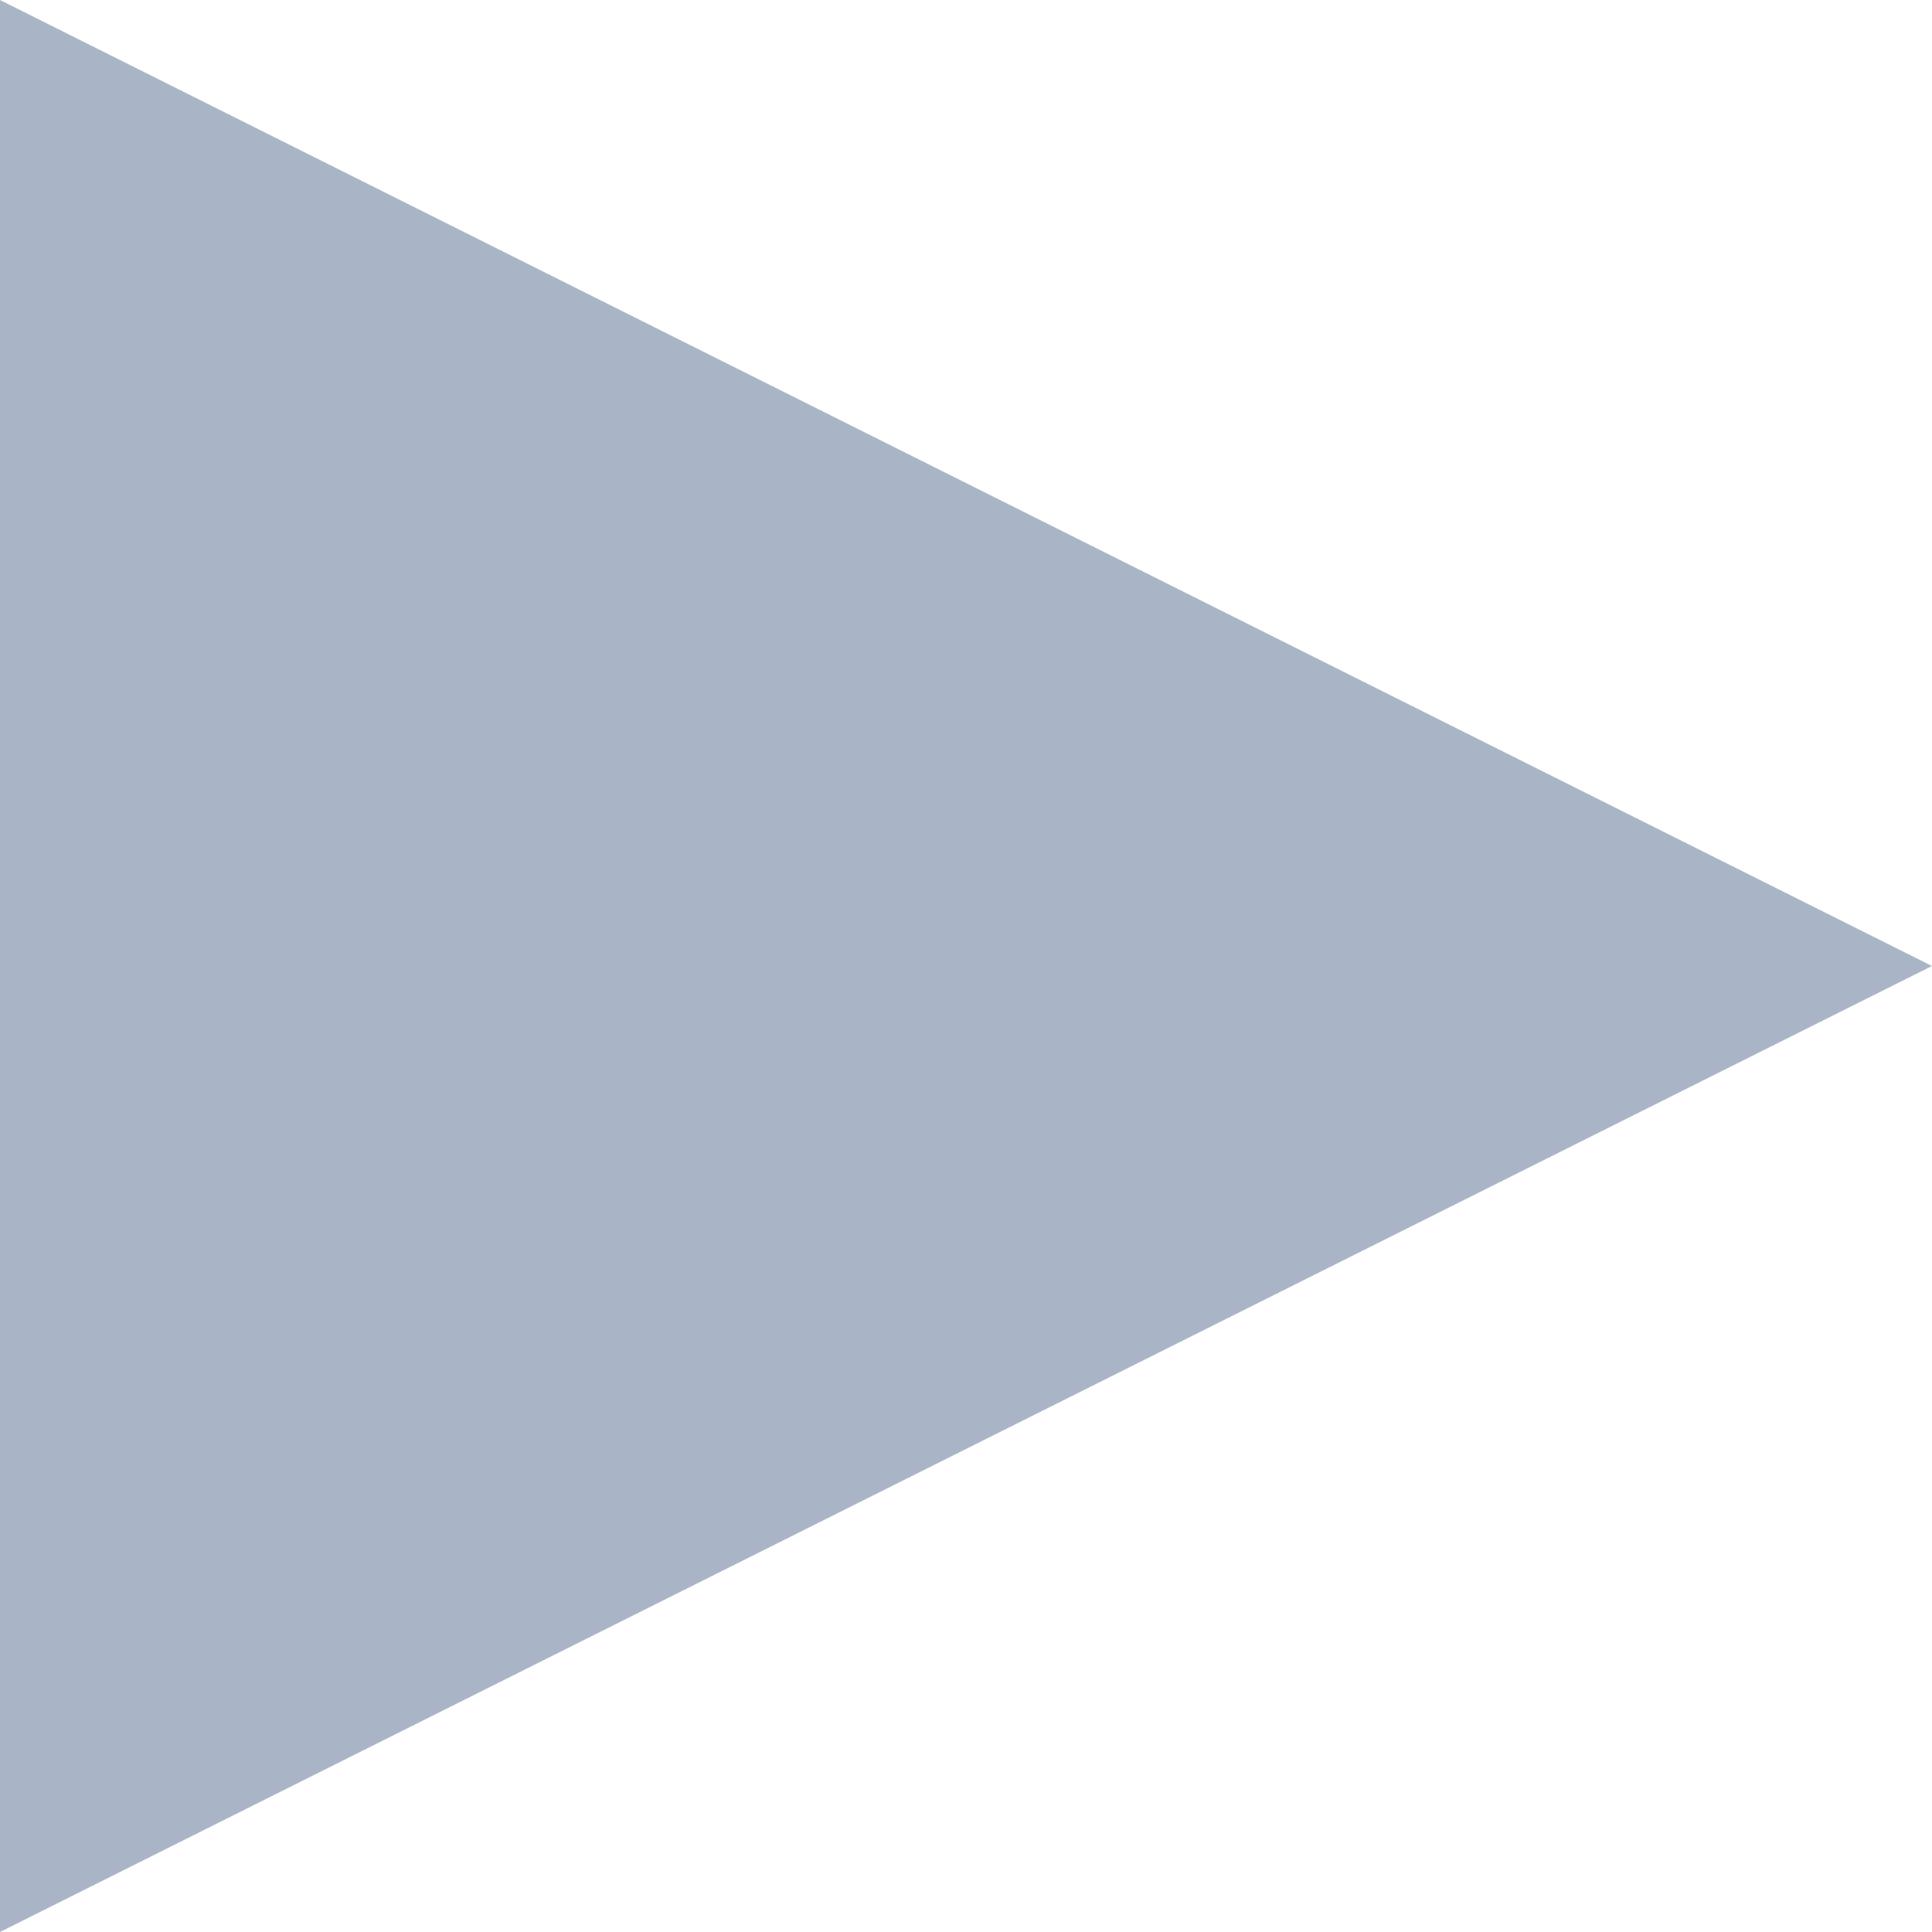
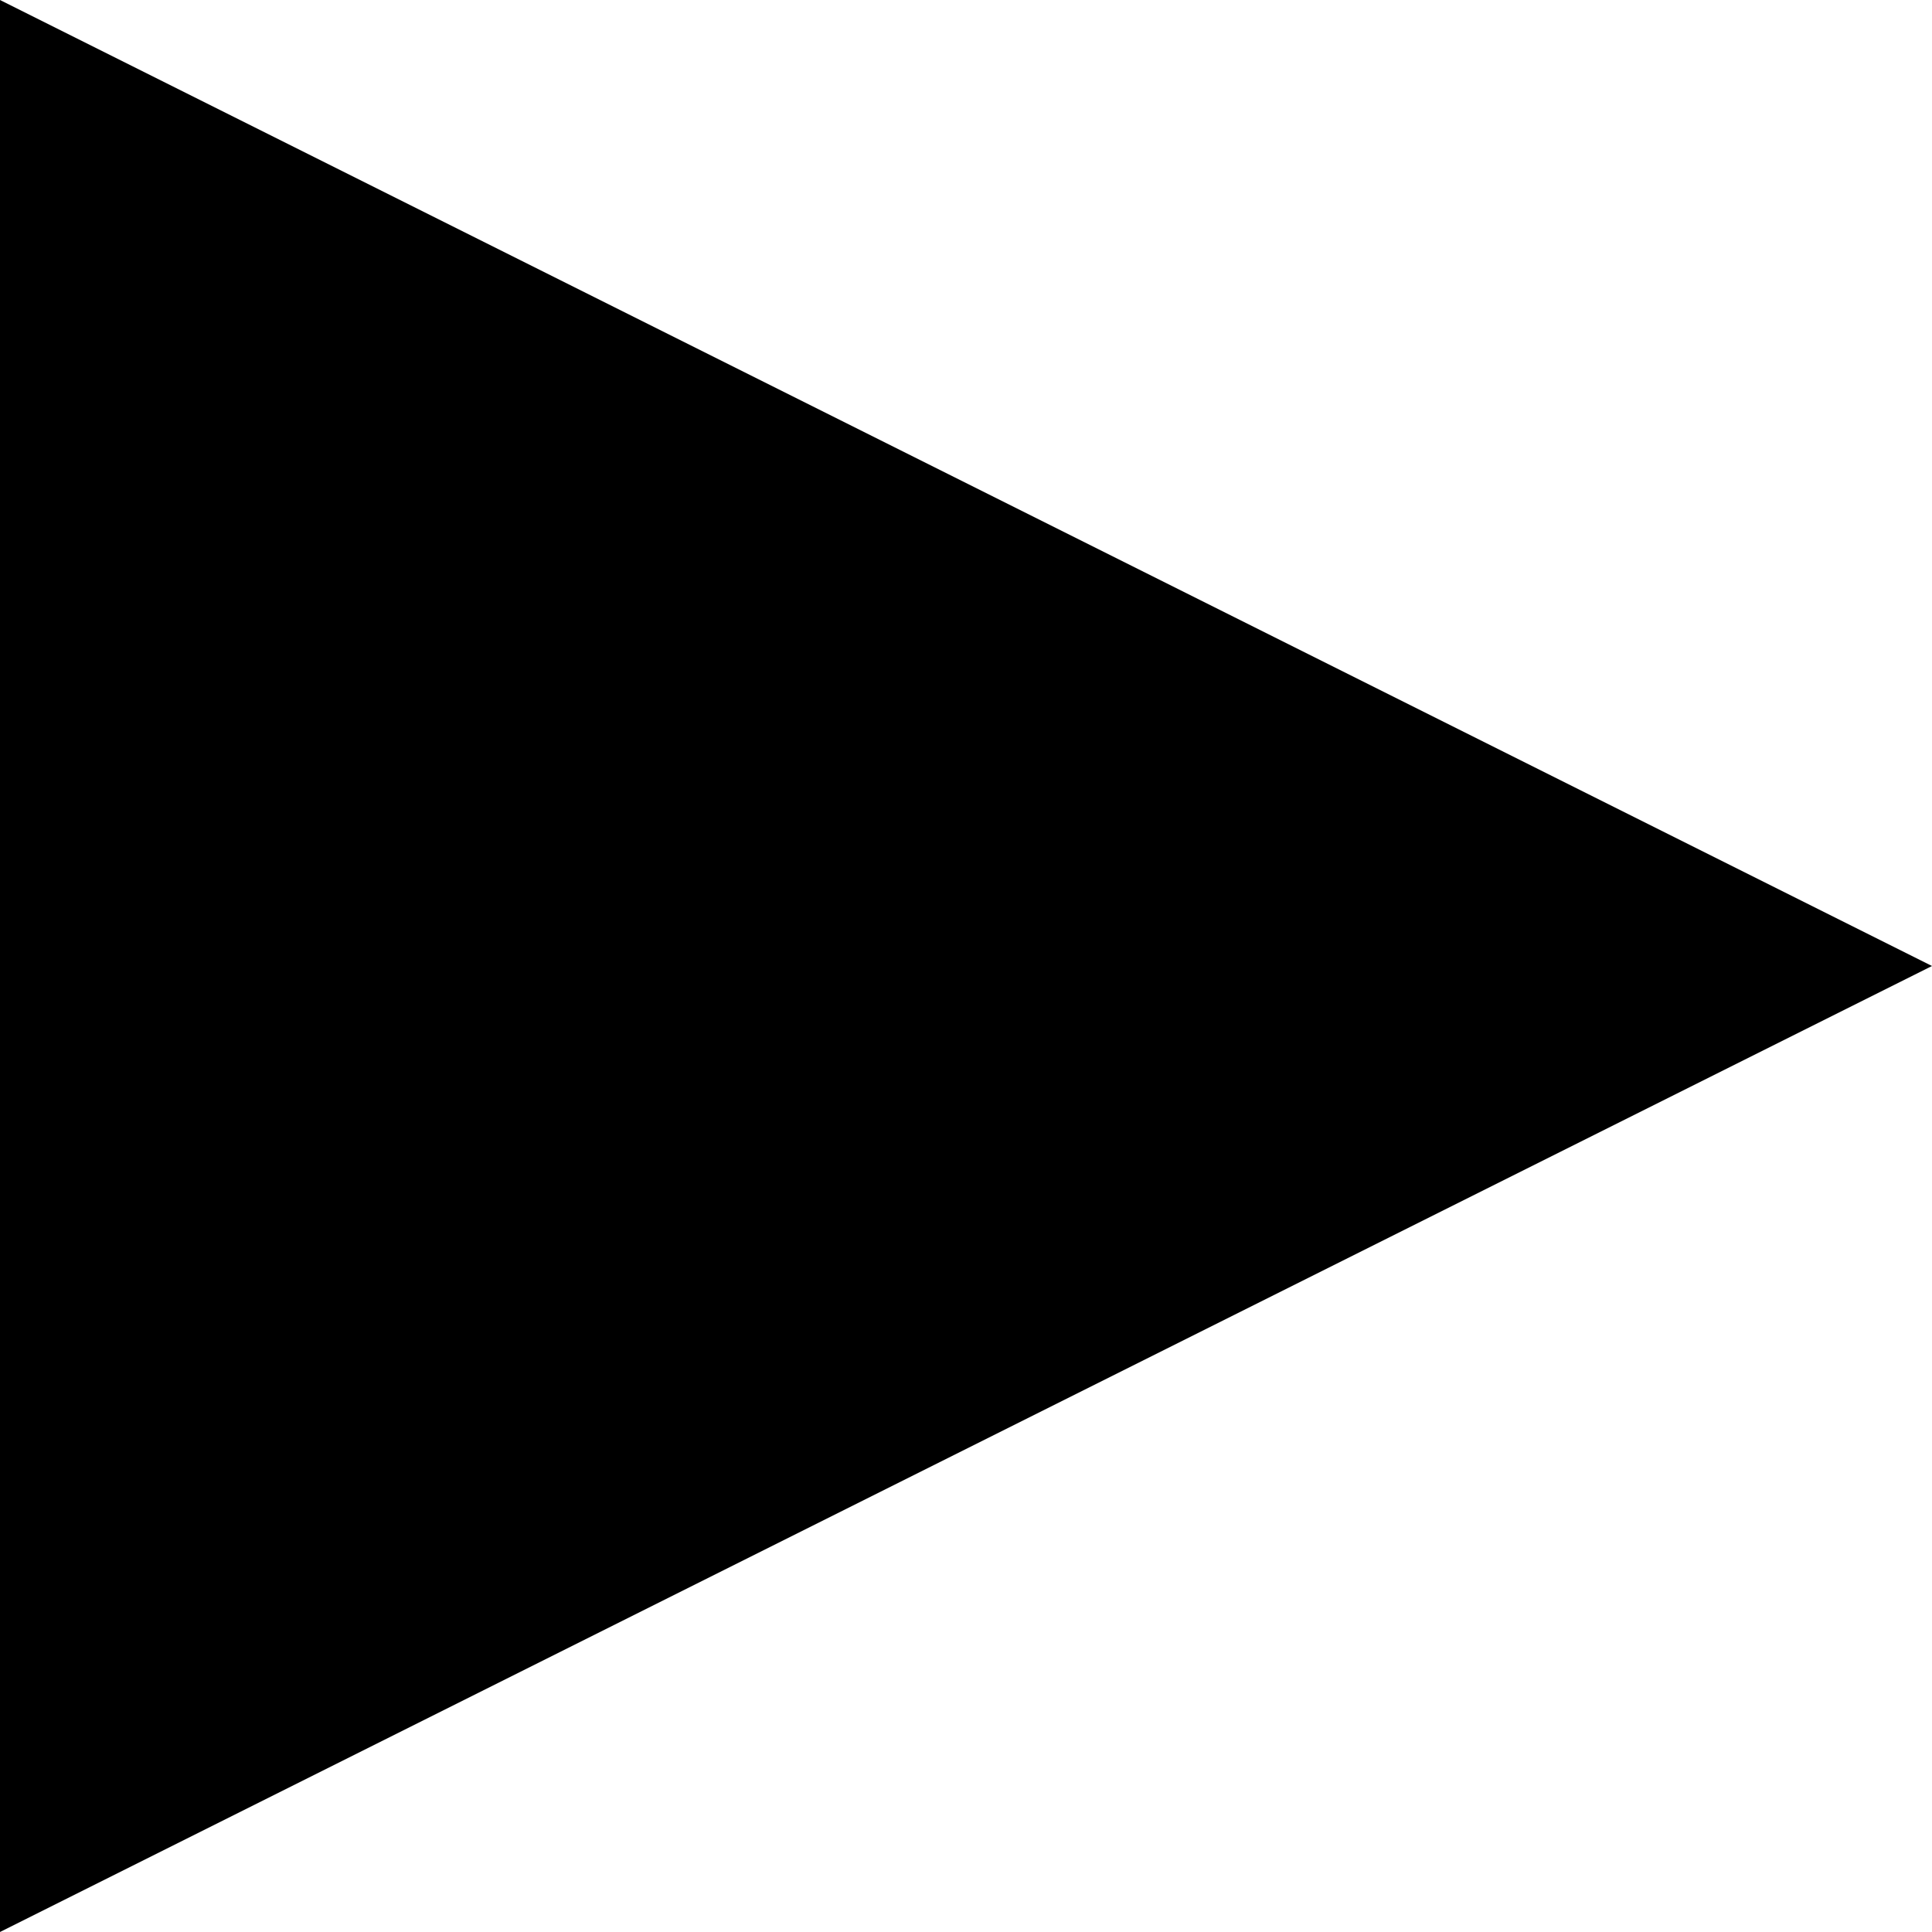
<svg xmlns="http://www.w3.org/2000/svg" class="inline" width="12px" height="12px" viewBox="0 0 48 48" version="1.1" xml:space="preserve">
  <g transform="matrix(-1.22465e-16,-2,-2,1.22465e-16,48,48)">
-     <path d="M12,0L24,24L0,24L12,0Z" fill="hsl(215, 20%, 72%)" />
+     <path d="M12,0L24,24L0,24L12,0Z" class="FirstLast" />
  </g>
</svg>
